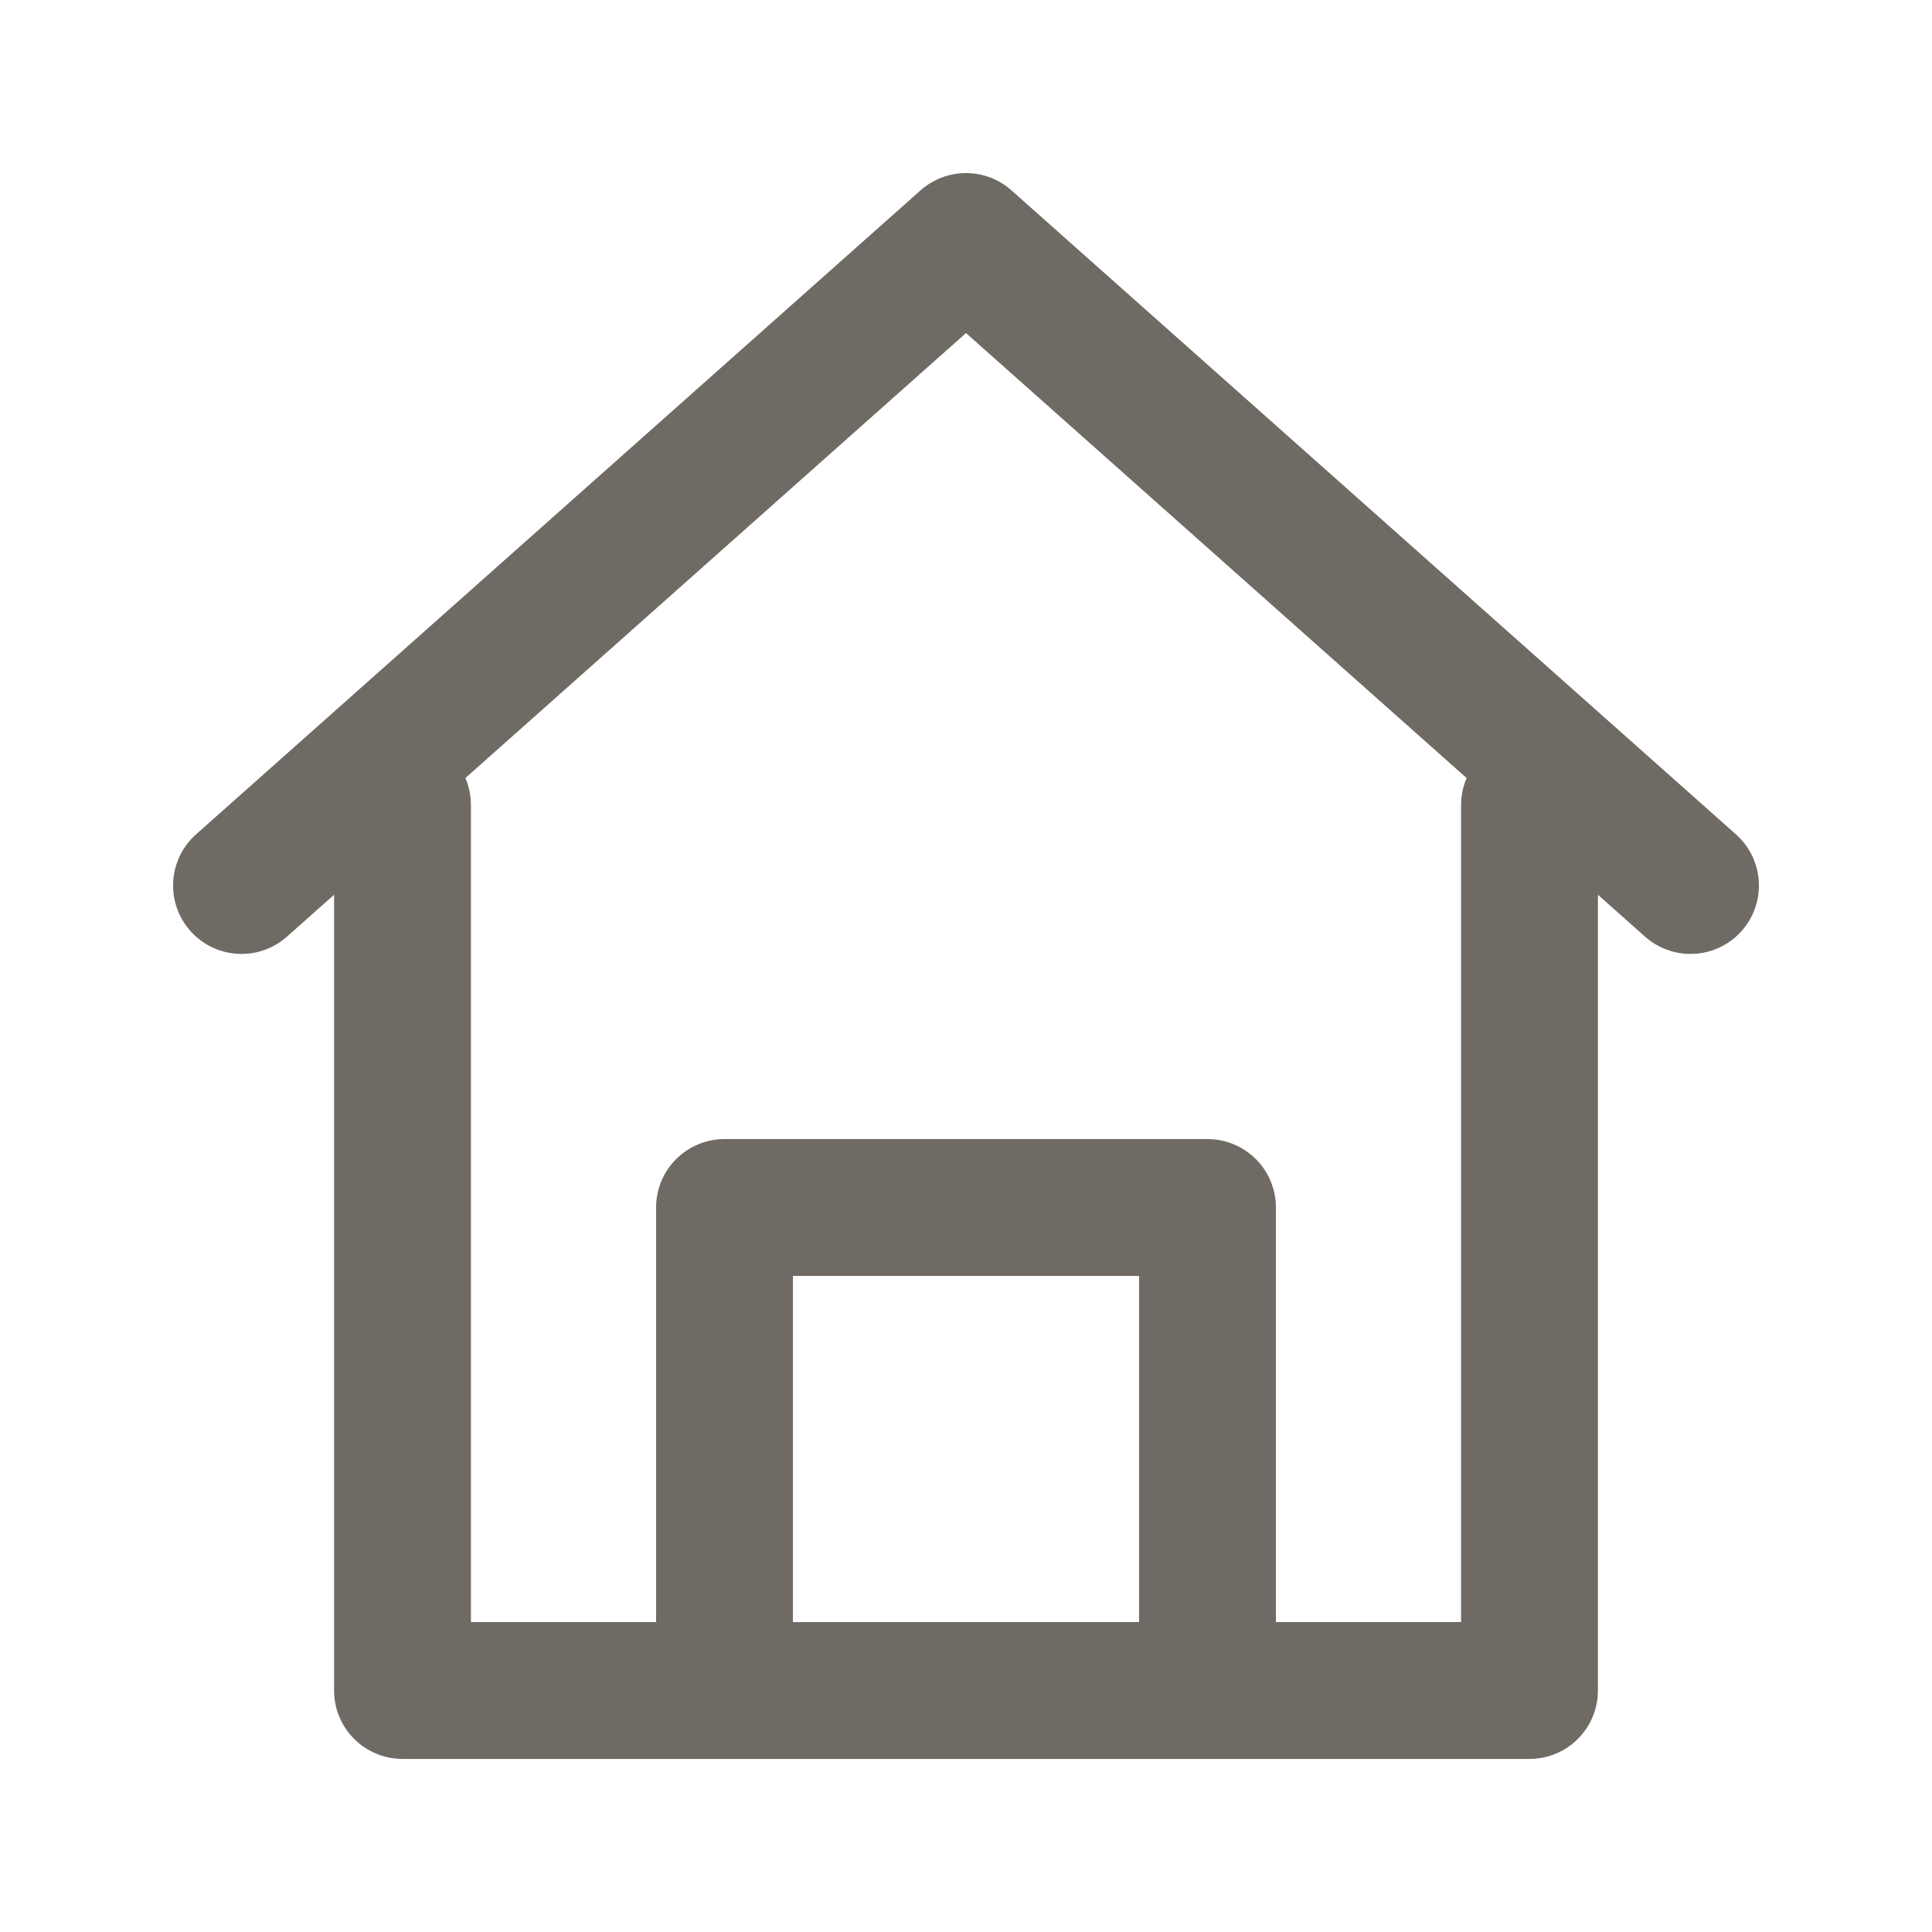
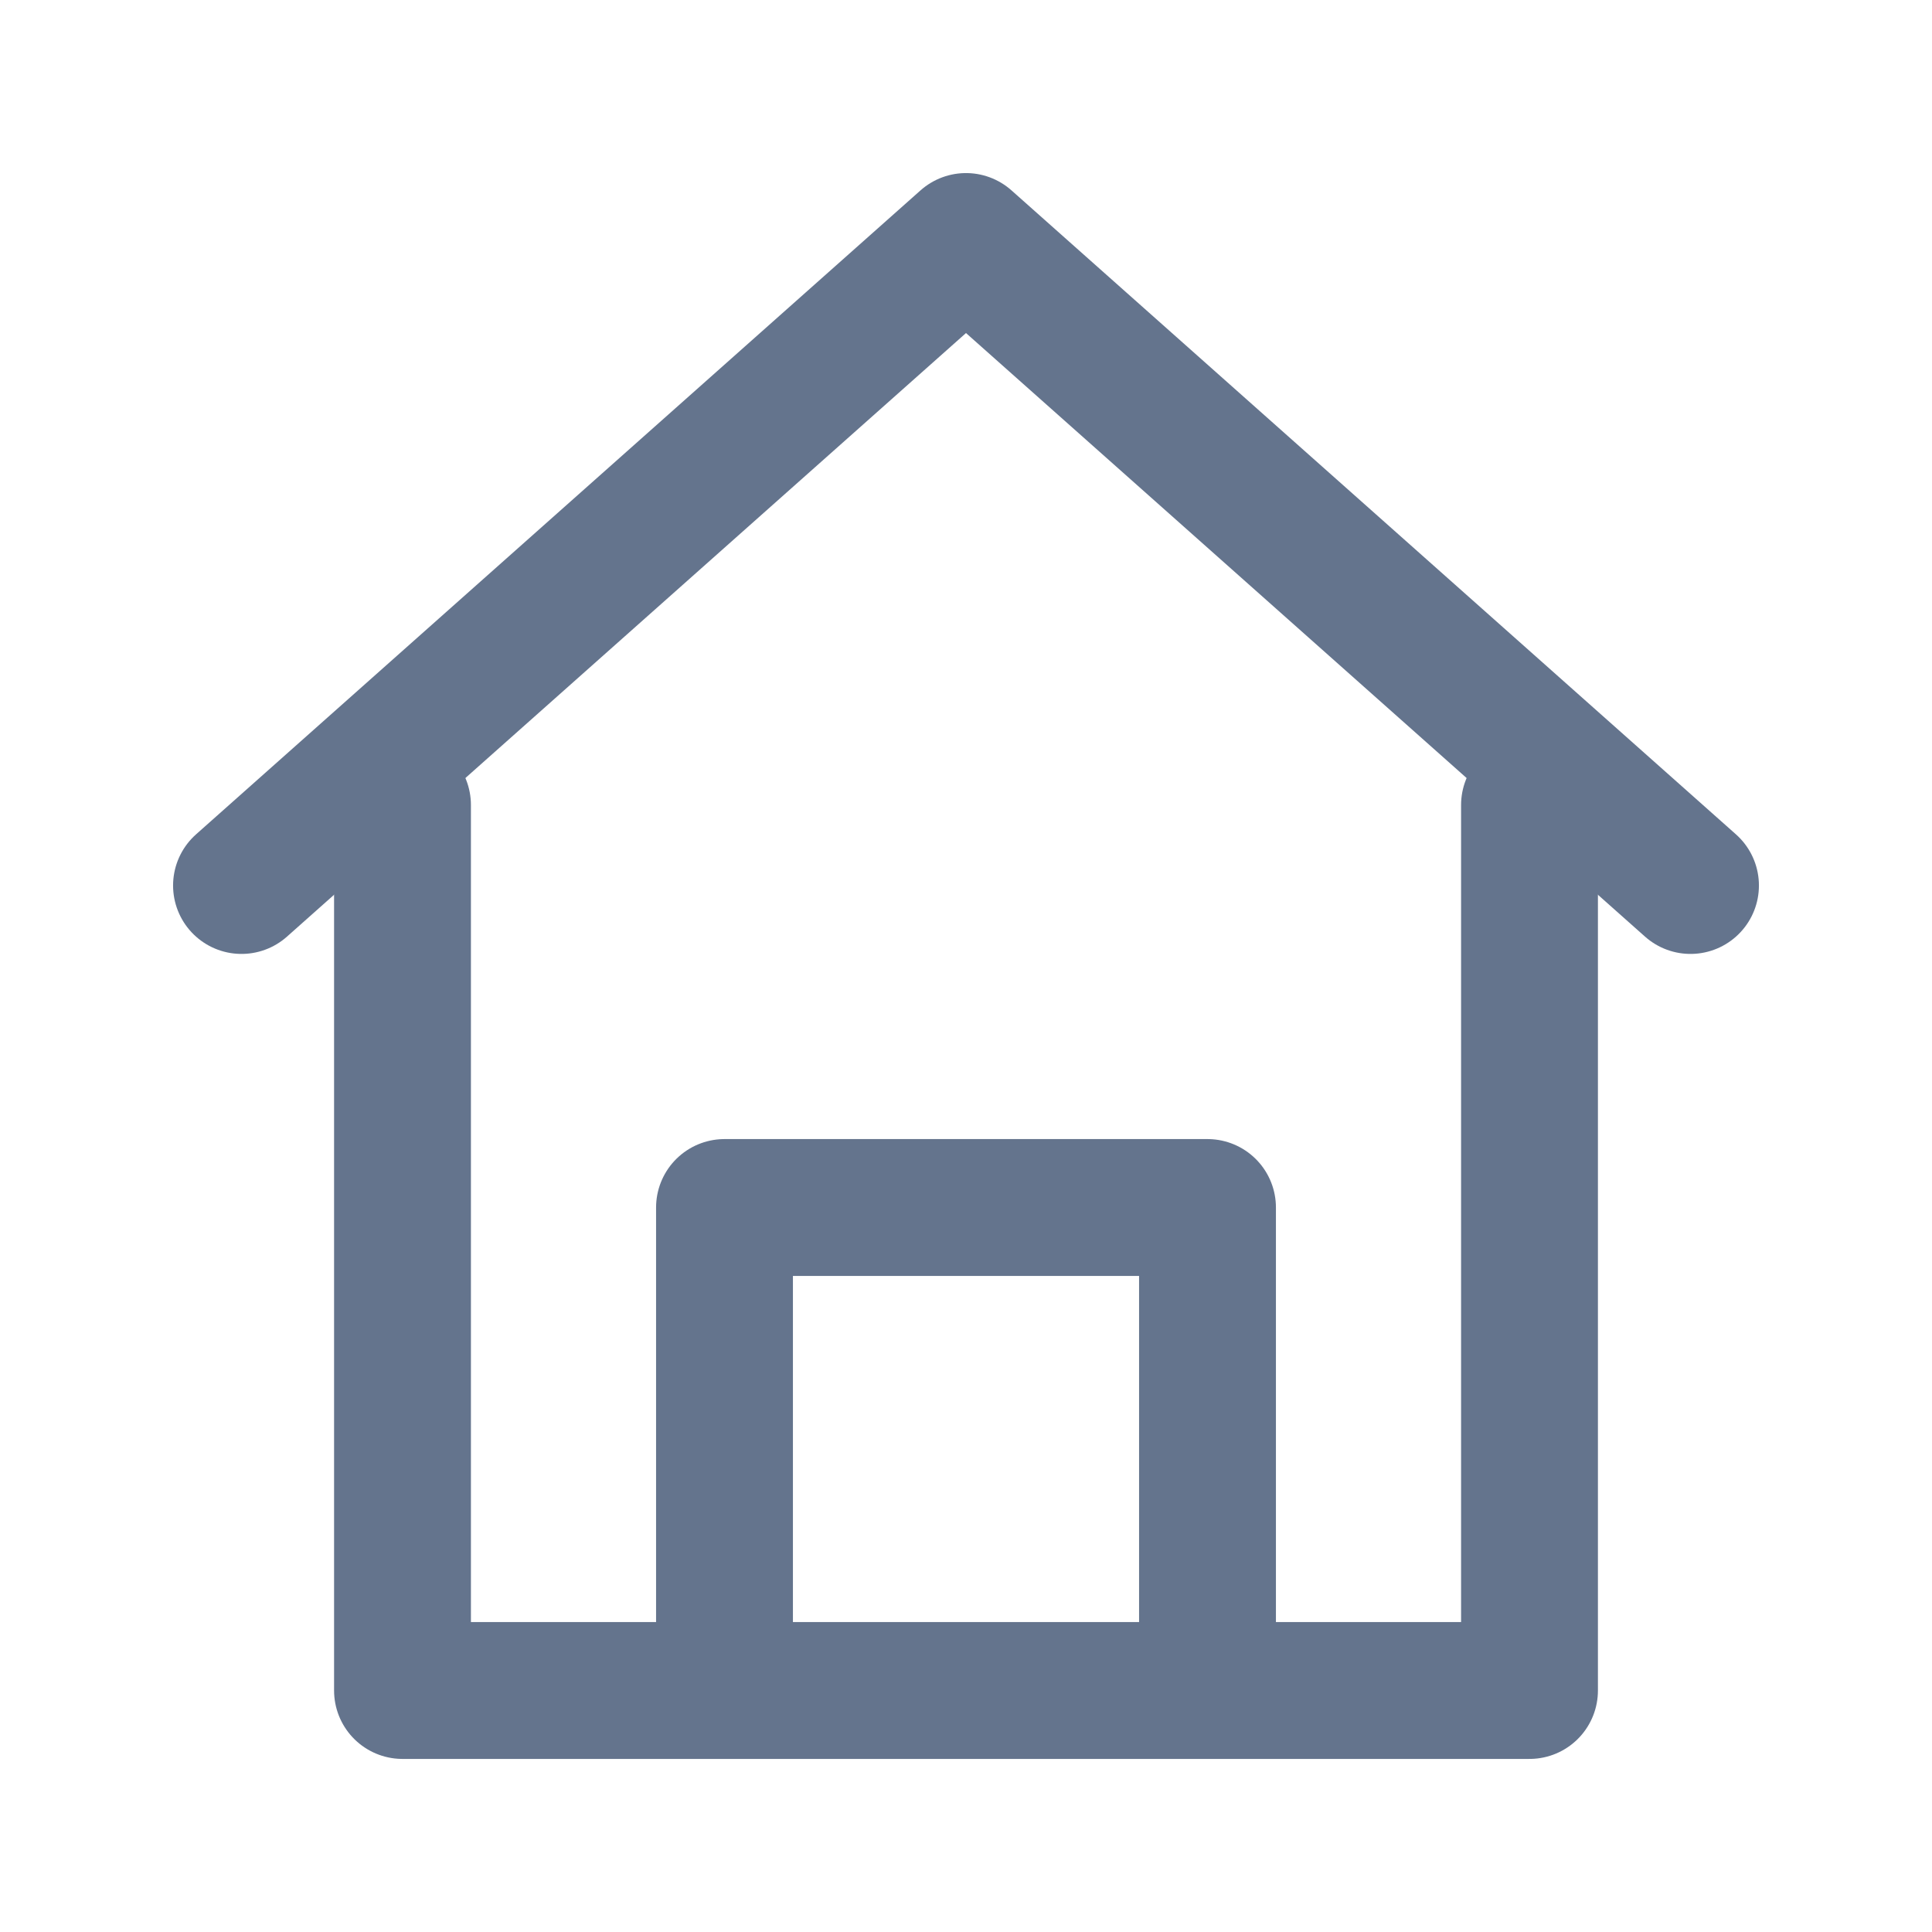
<svg xmlns="http://www.w3.org/2000/svg" preserveAspectRatio="none" overflow="visible" style="display: block;" width="18" height="18" viewBox="0 0 18 18" fill="none">
  <g id="Icon">
-     <path id="Vector" d="M2.25 8.25L9 2.25L15.75 8.25" stroke="#6F6B64" stroke-width="1.275" stroke-linecap="round" stroke-linejoin="round" />
-     <path id="Vector_2" d="M3.75 7.5V15.75H14.25V7.5M6.75 15.75V11.25H11.25V15.75" stroke="#6F6B64" stroke-width="1.275" stroke-linecap="round" stroke-linejoin="round" />
+     <path id="Vector" d="M2.25 8.25L9 2.25L15.75 8.25" stroke="#64748D" stroke-width="1.275" stroke-linecap="round" stroke-linejoin="round" />
+     <path id="Vector_2" d="M3.75 7.5V15.75H14.25V7.5M6.75 15.75V11.25H11.25V15.75" stroke="#64748D" stroke-width="1.275" stroke-linecap="round" stroke-linejoin="round" />
  </g>
</svg>
